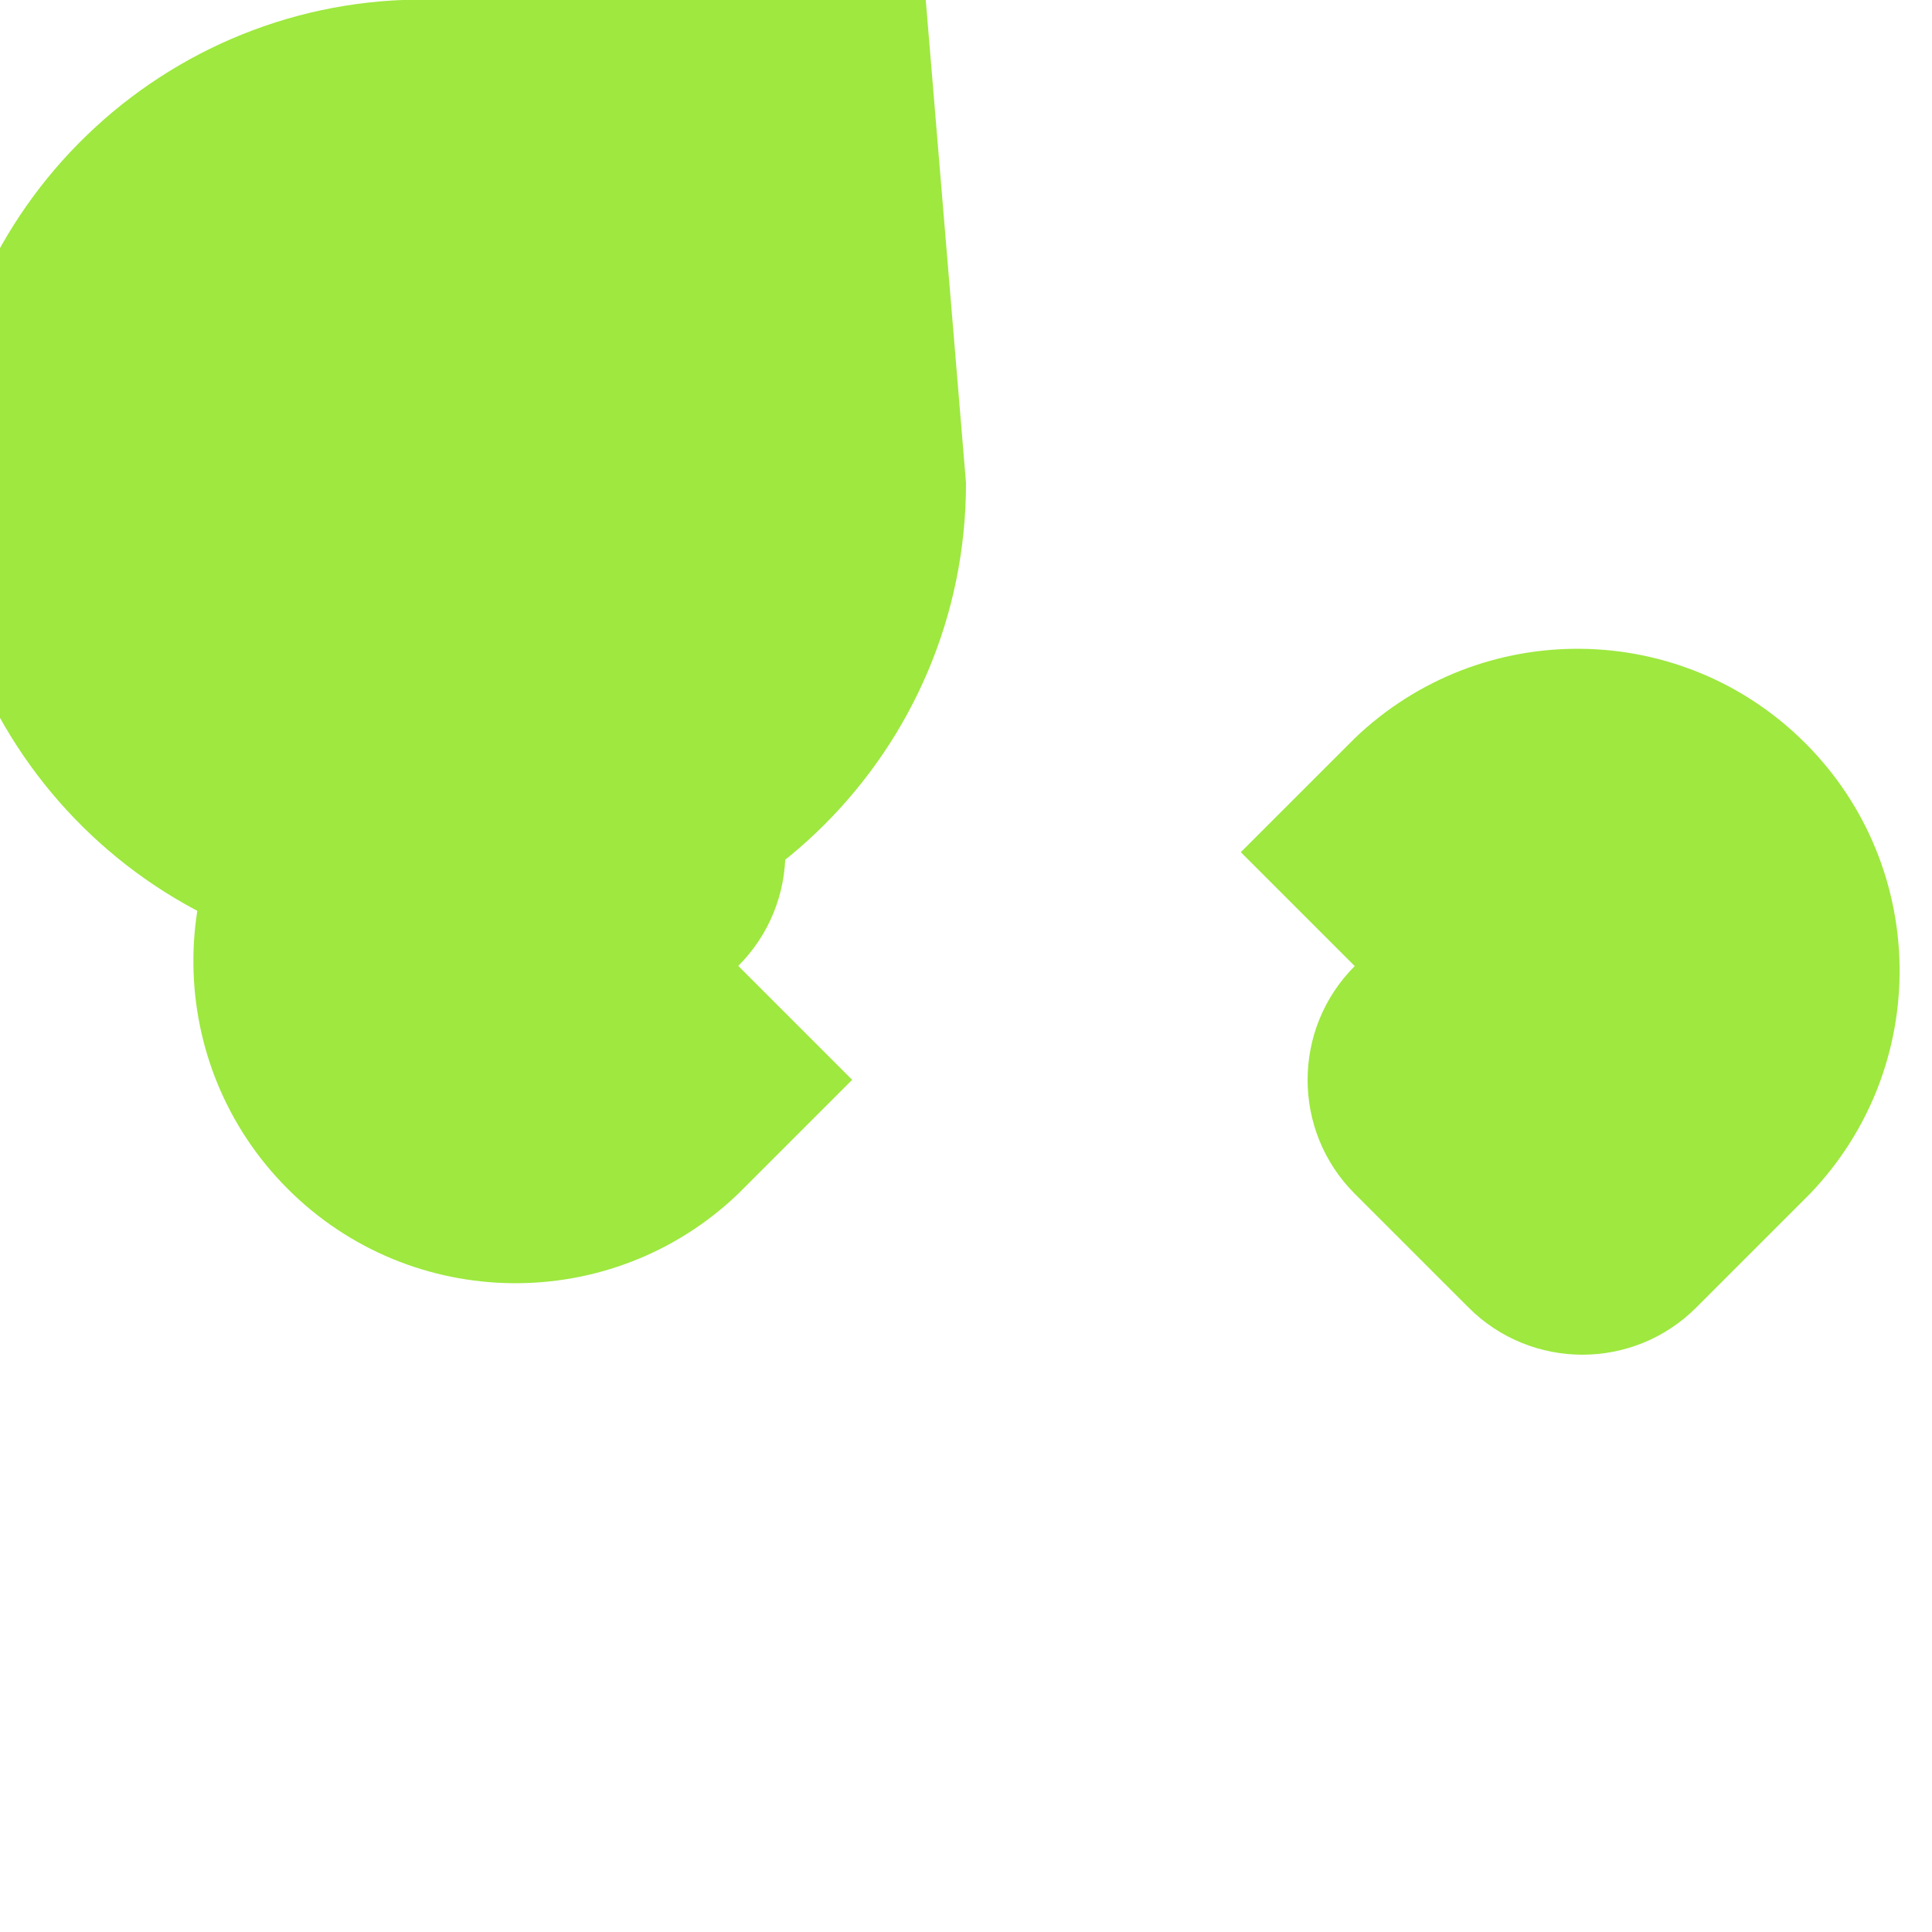
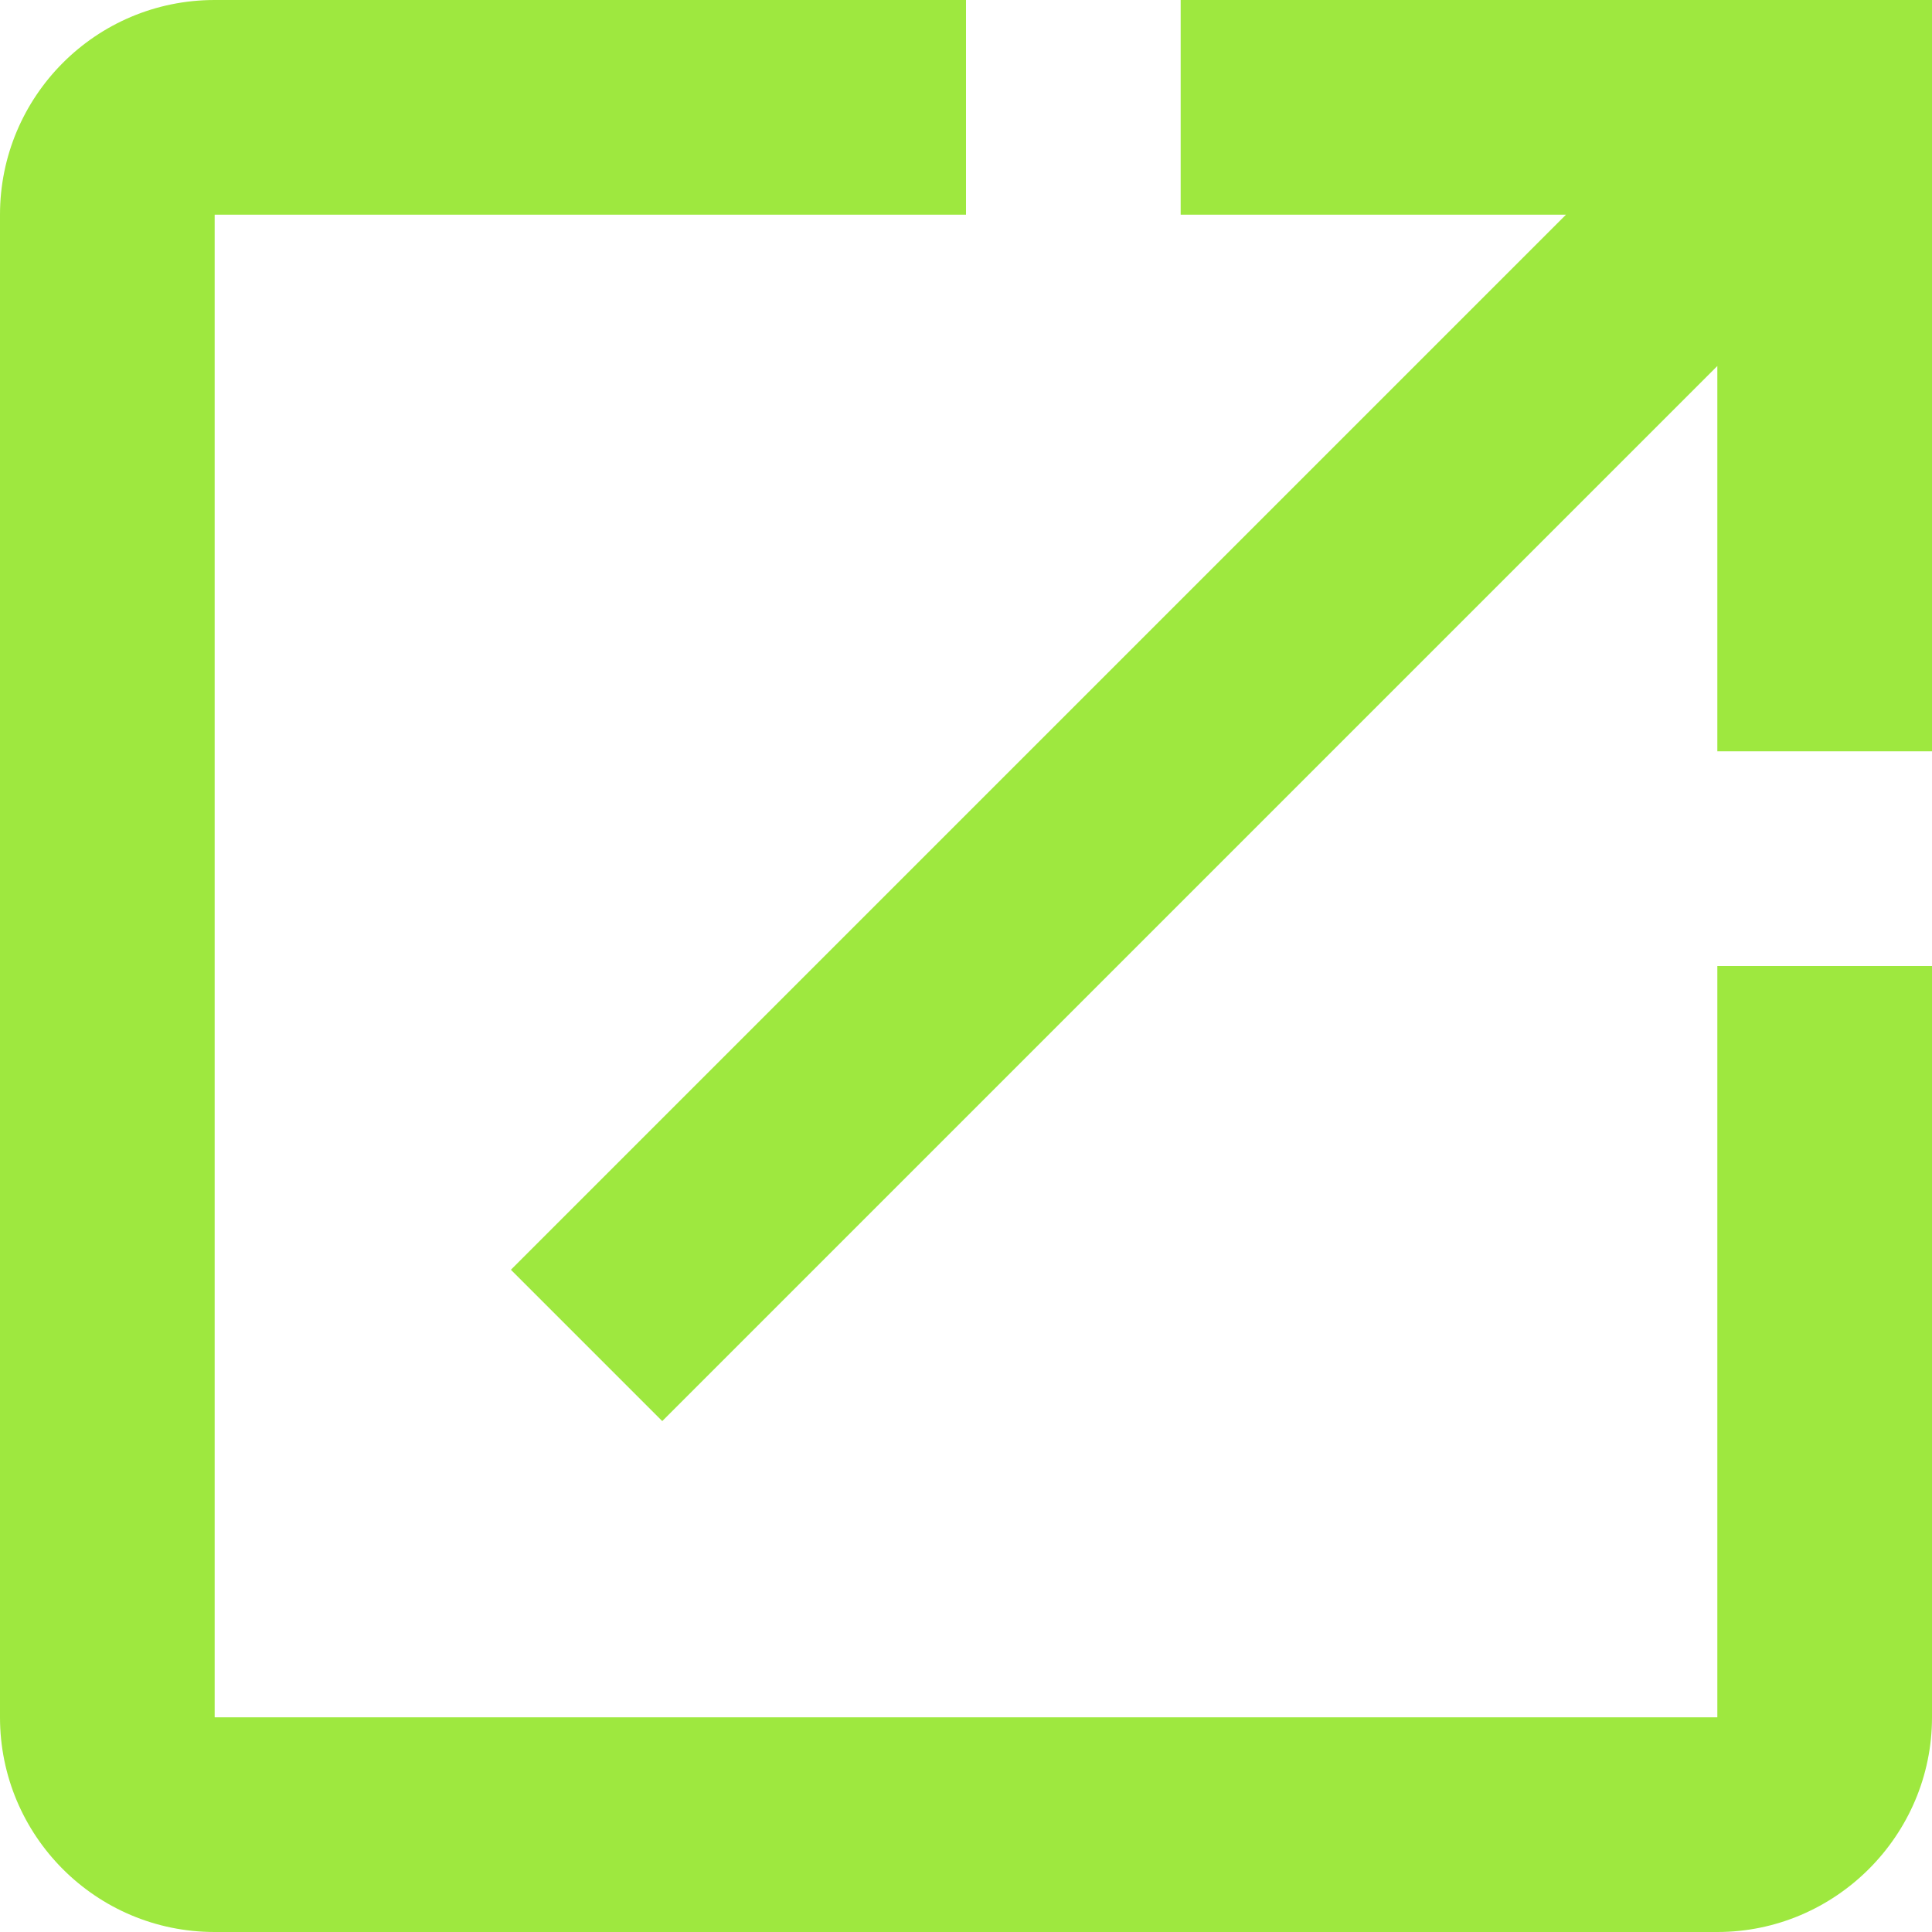
- <svg xmlns="http://www.w3.org/2000/svg" width="24" height="24" viewBox="0 0 24 24">
-   <path fill="#9ee83f" d="M10.586 13.414l-1.414 1.414a4.001 4.001 0 0 1-5.657-5.657l1.414-1.414a2 2 0 0 1 2.828      0l1.414 1.414a2 2 0 0 1 0 2.828zM15.414 10.586l1.414-1.414a4.001 4.001 0 0 1 5.657      5.657l-1.414 1.414a2 2 0 0 1-2.828      0l-1.414-1.414a2 2 0 0 1      0-2.828zM12      6a6      6      0      0      1-6      6h-.5a3.5      3.5      0      0      0-.5 .036V12a6      6      0      0      1 .5-12h6z" />
+ <svg xmlns="http://www.w3.org/2000/svg" width="18" height="18" viewBox="0 0 18 18" fill="none">
+   <path d="M16 16H2V2H9V0H2C0.89 0 0 0.9 0 2V16C0 17.1 0.89 18 2 18H16C17.1 18 18 17.1 18 16V9H16V16ZM11 0V2H14.59L4.76 11.83L6.17 13.24L16 3.41V7H18V0H11Z" fill="#9EE83F" />
</svg>
